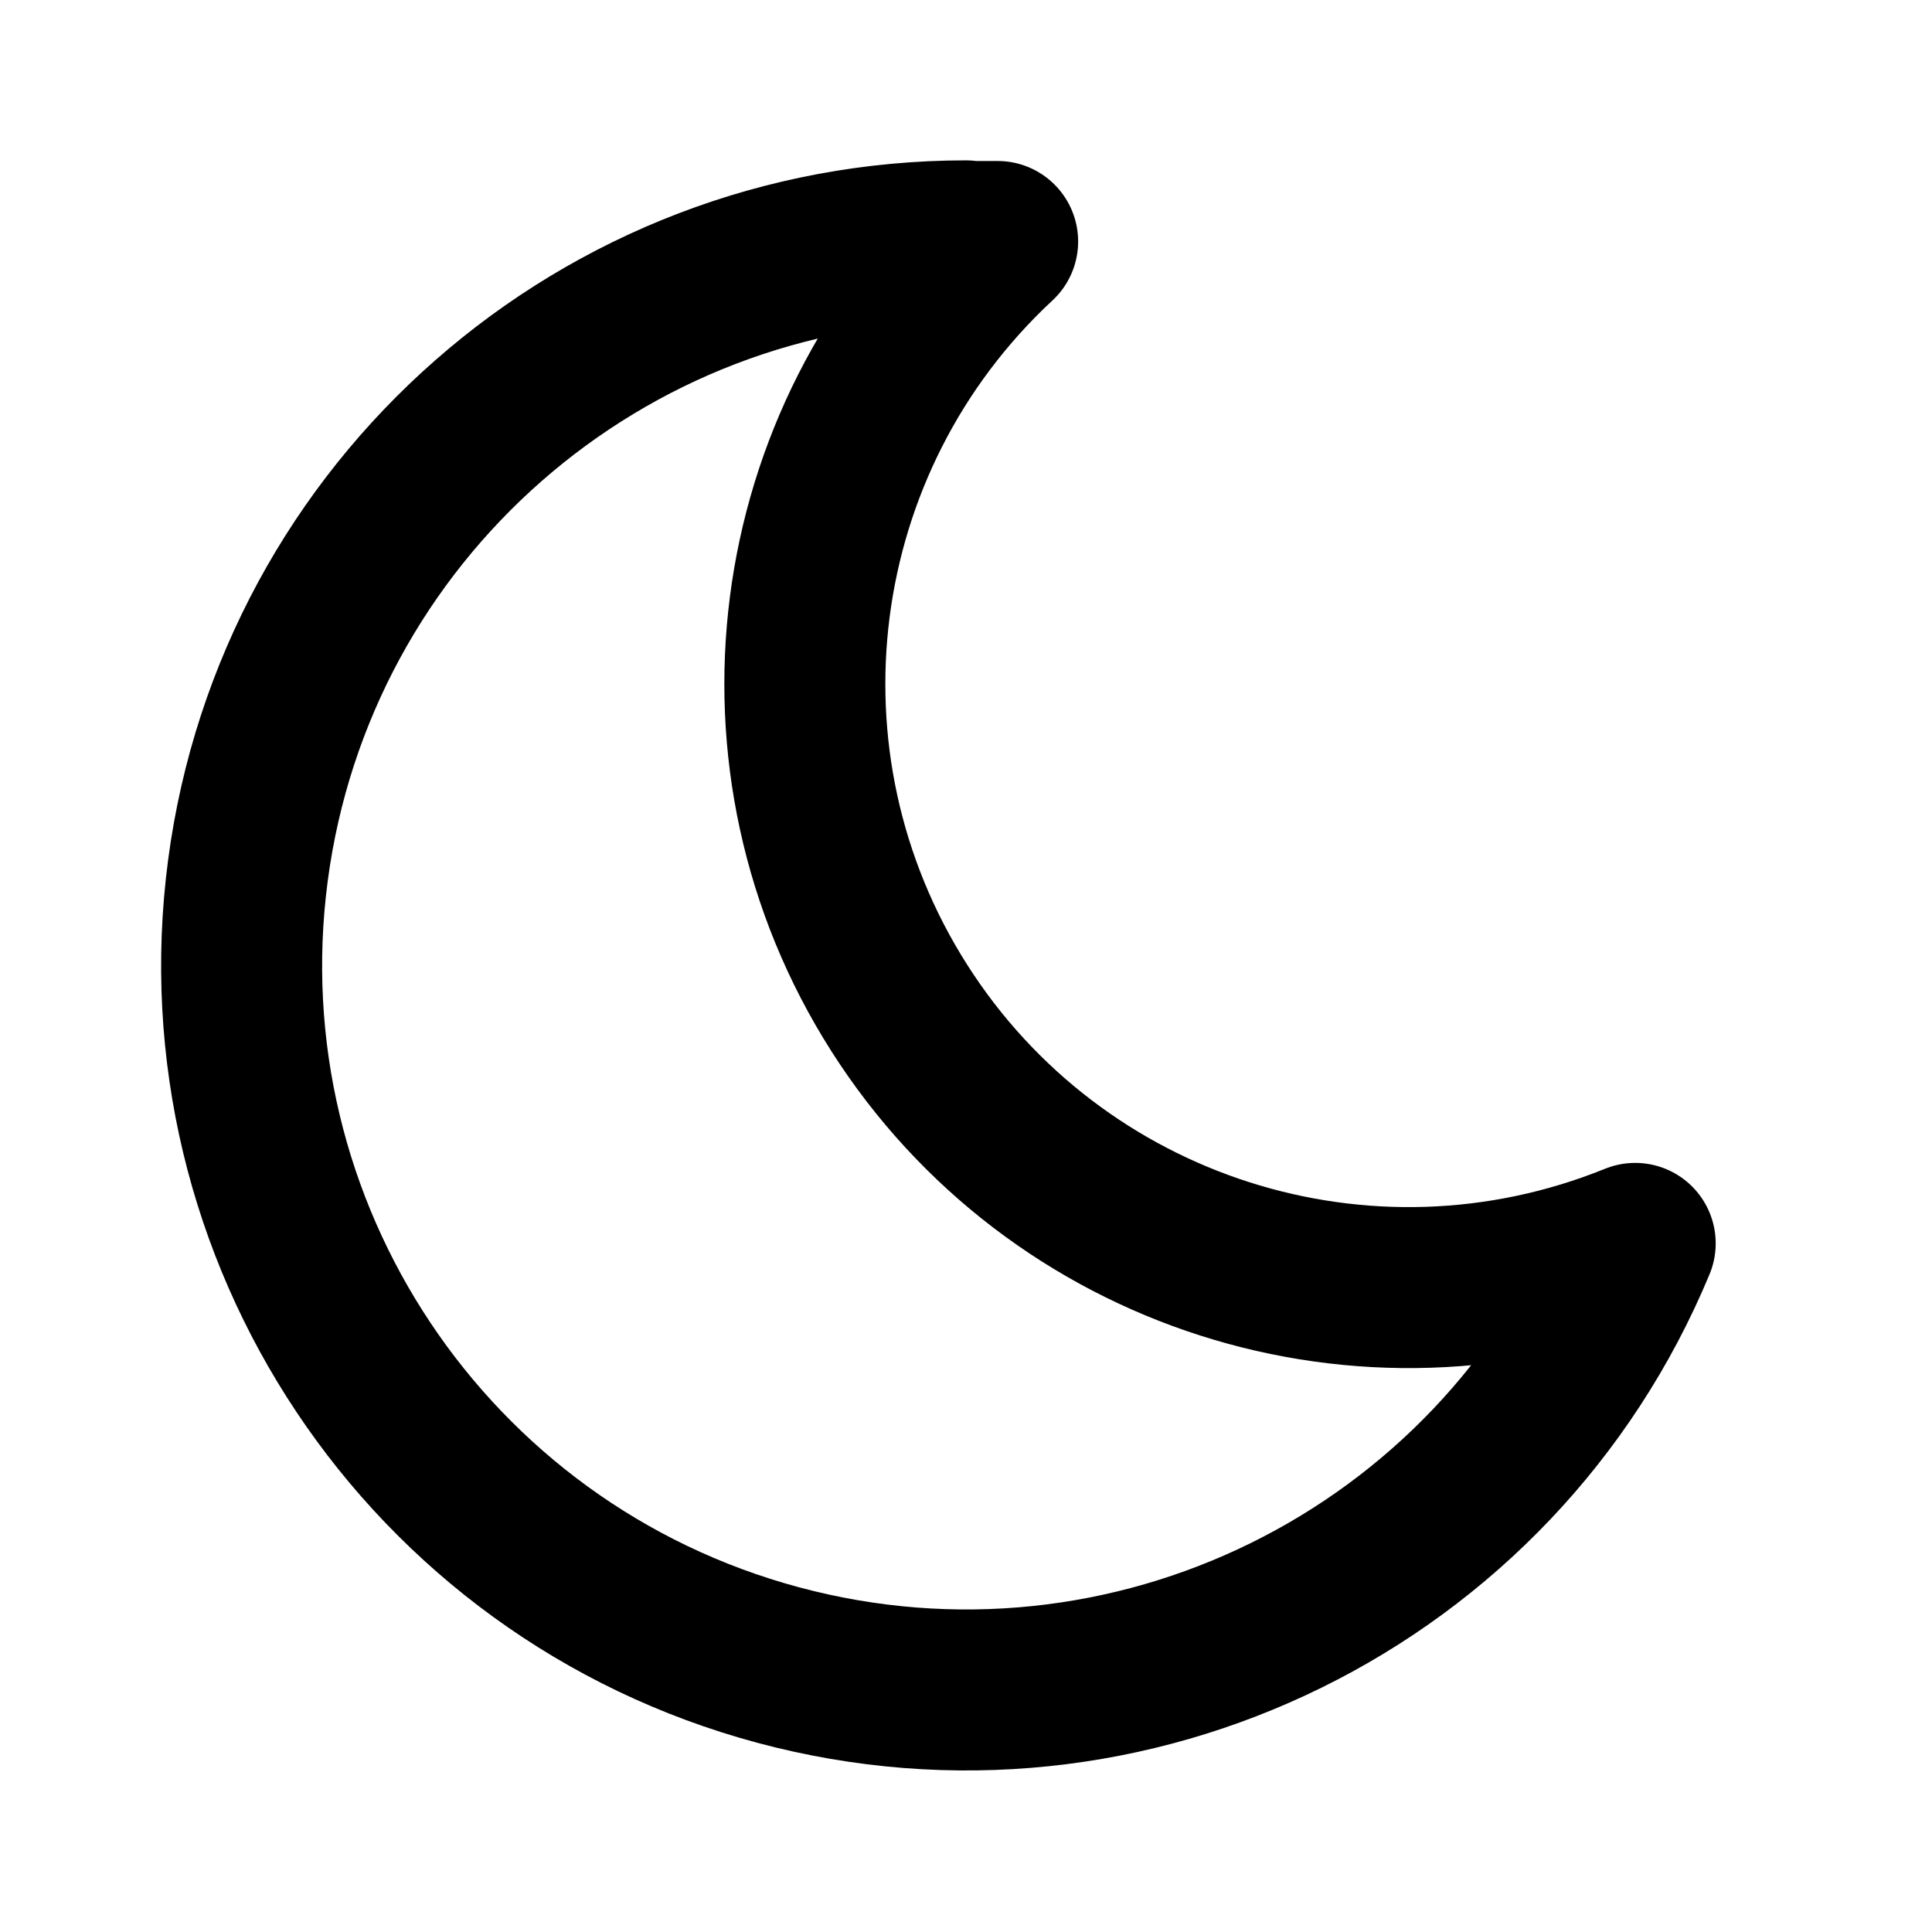
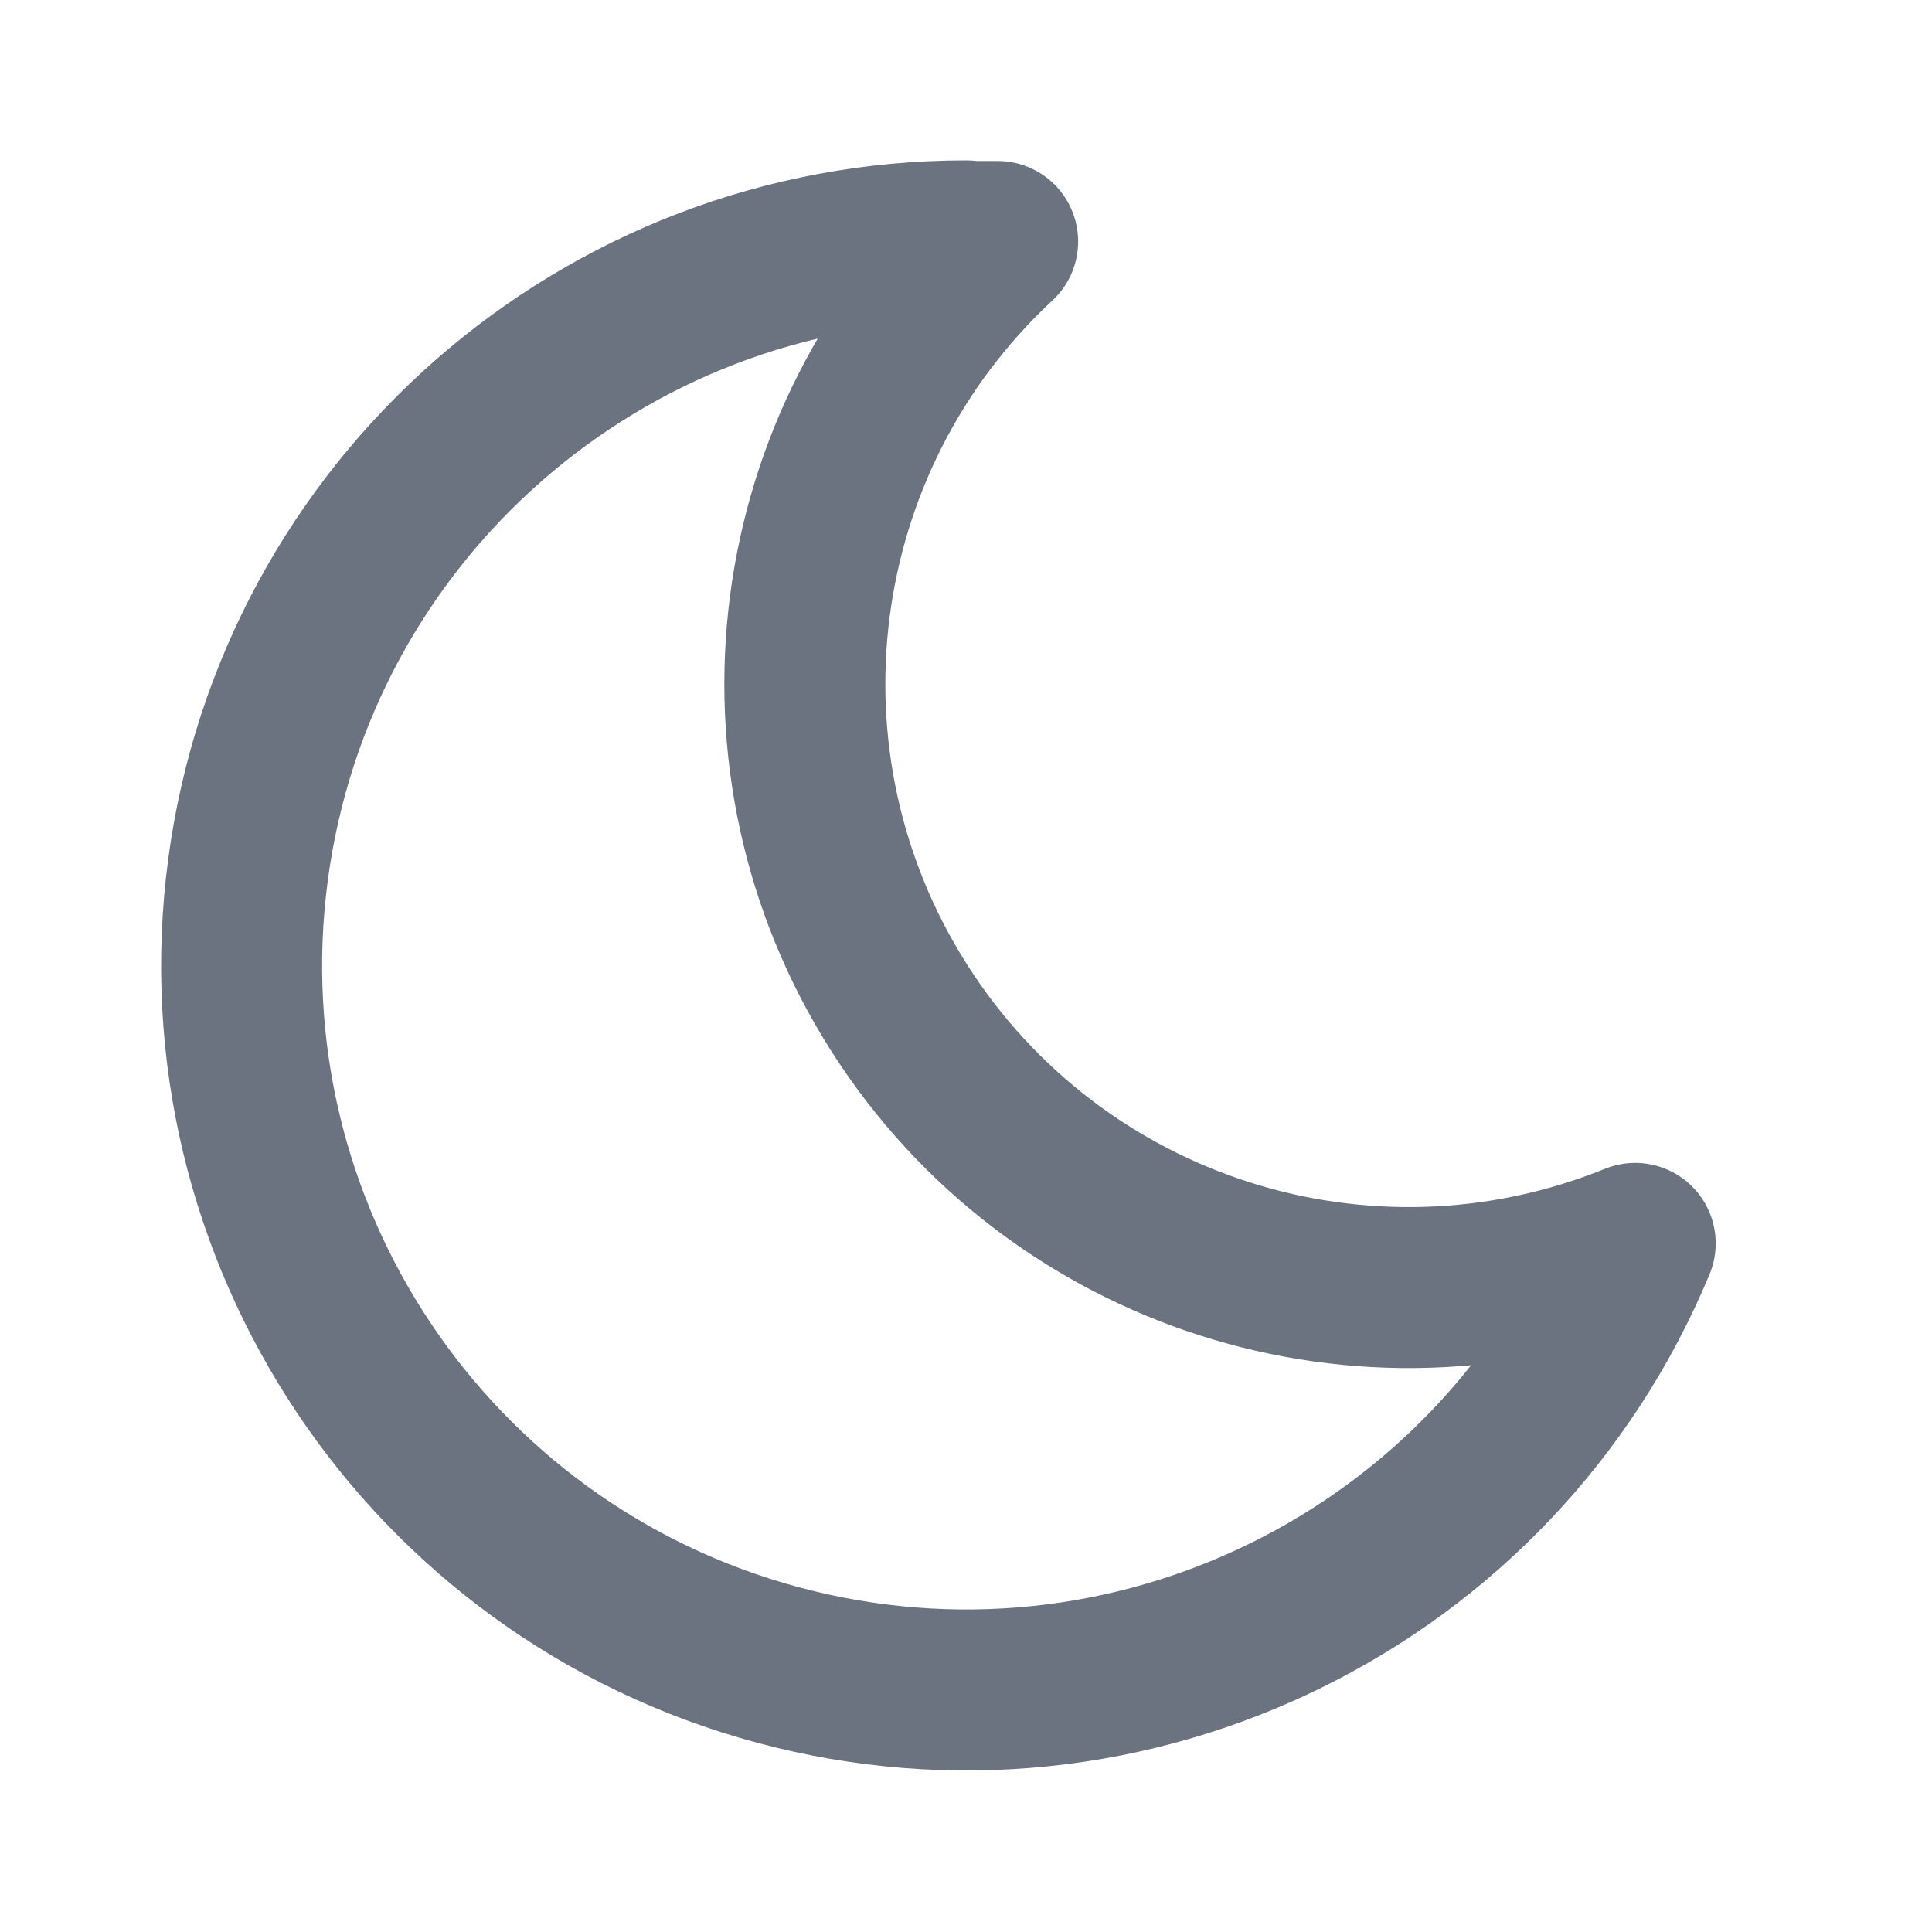
- <svg xmlns="http://www.w3.org/2000/svg" width="24" height="24" viewBox="0 0 24 24" fill="none" stroke="currentColor" stroke-width="2" stroke-linecap="round" stroke-linejoin="round" class="icon icon-tabler icons-tabler-outline icon-tabler-moon">
+ <svg xmlns="http://www.w3.org/2000/svg" width="24" height="24" viewBox="0 0 24 24" fill="none" stroke="#6b7280" stroke-width="2" stroke-linecap="round" stroke-linejoin="round" class="icon icon-tabler icons-tabler-outline icon-tabler-moon">
  <path stroke="none" d="M0 0h24v24H0z" fill="none" />
  <path d="M12 3c.132 0 .263 0 .393 0a7.5 7.5 0 0 0 7.92 12.446a9 9 0 1 1 -8.313 -12.454z" />
</svg>
